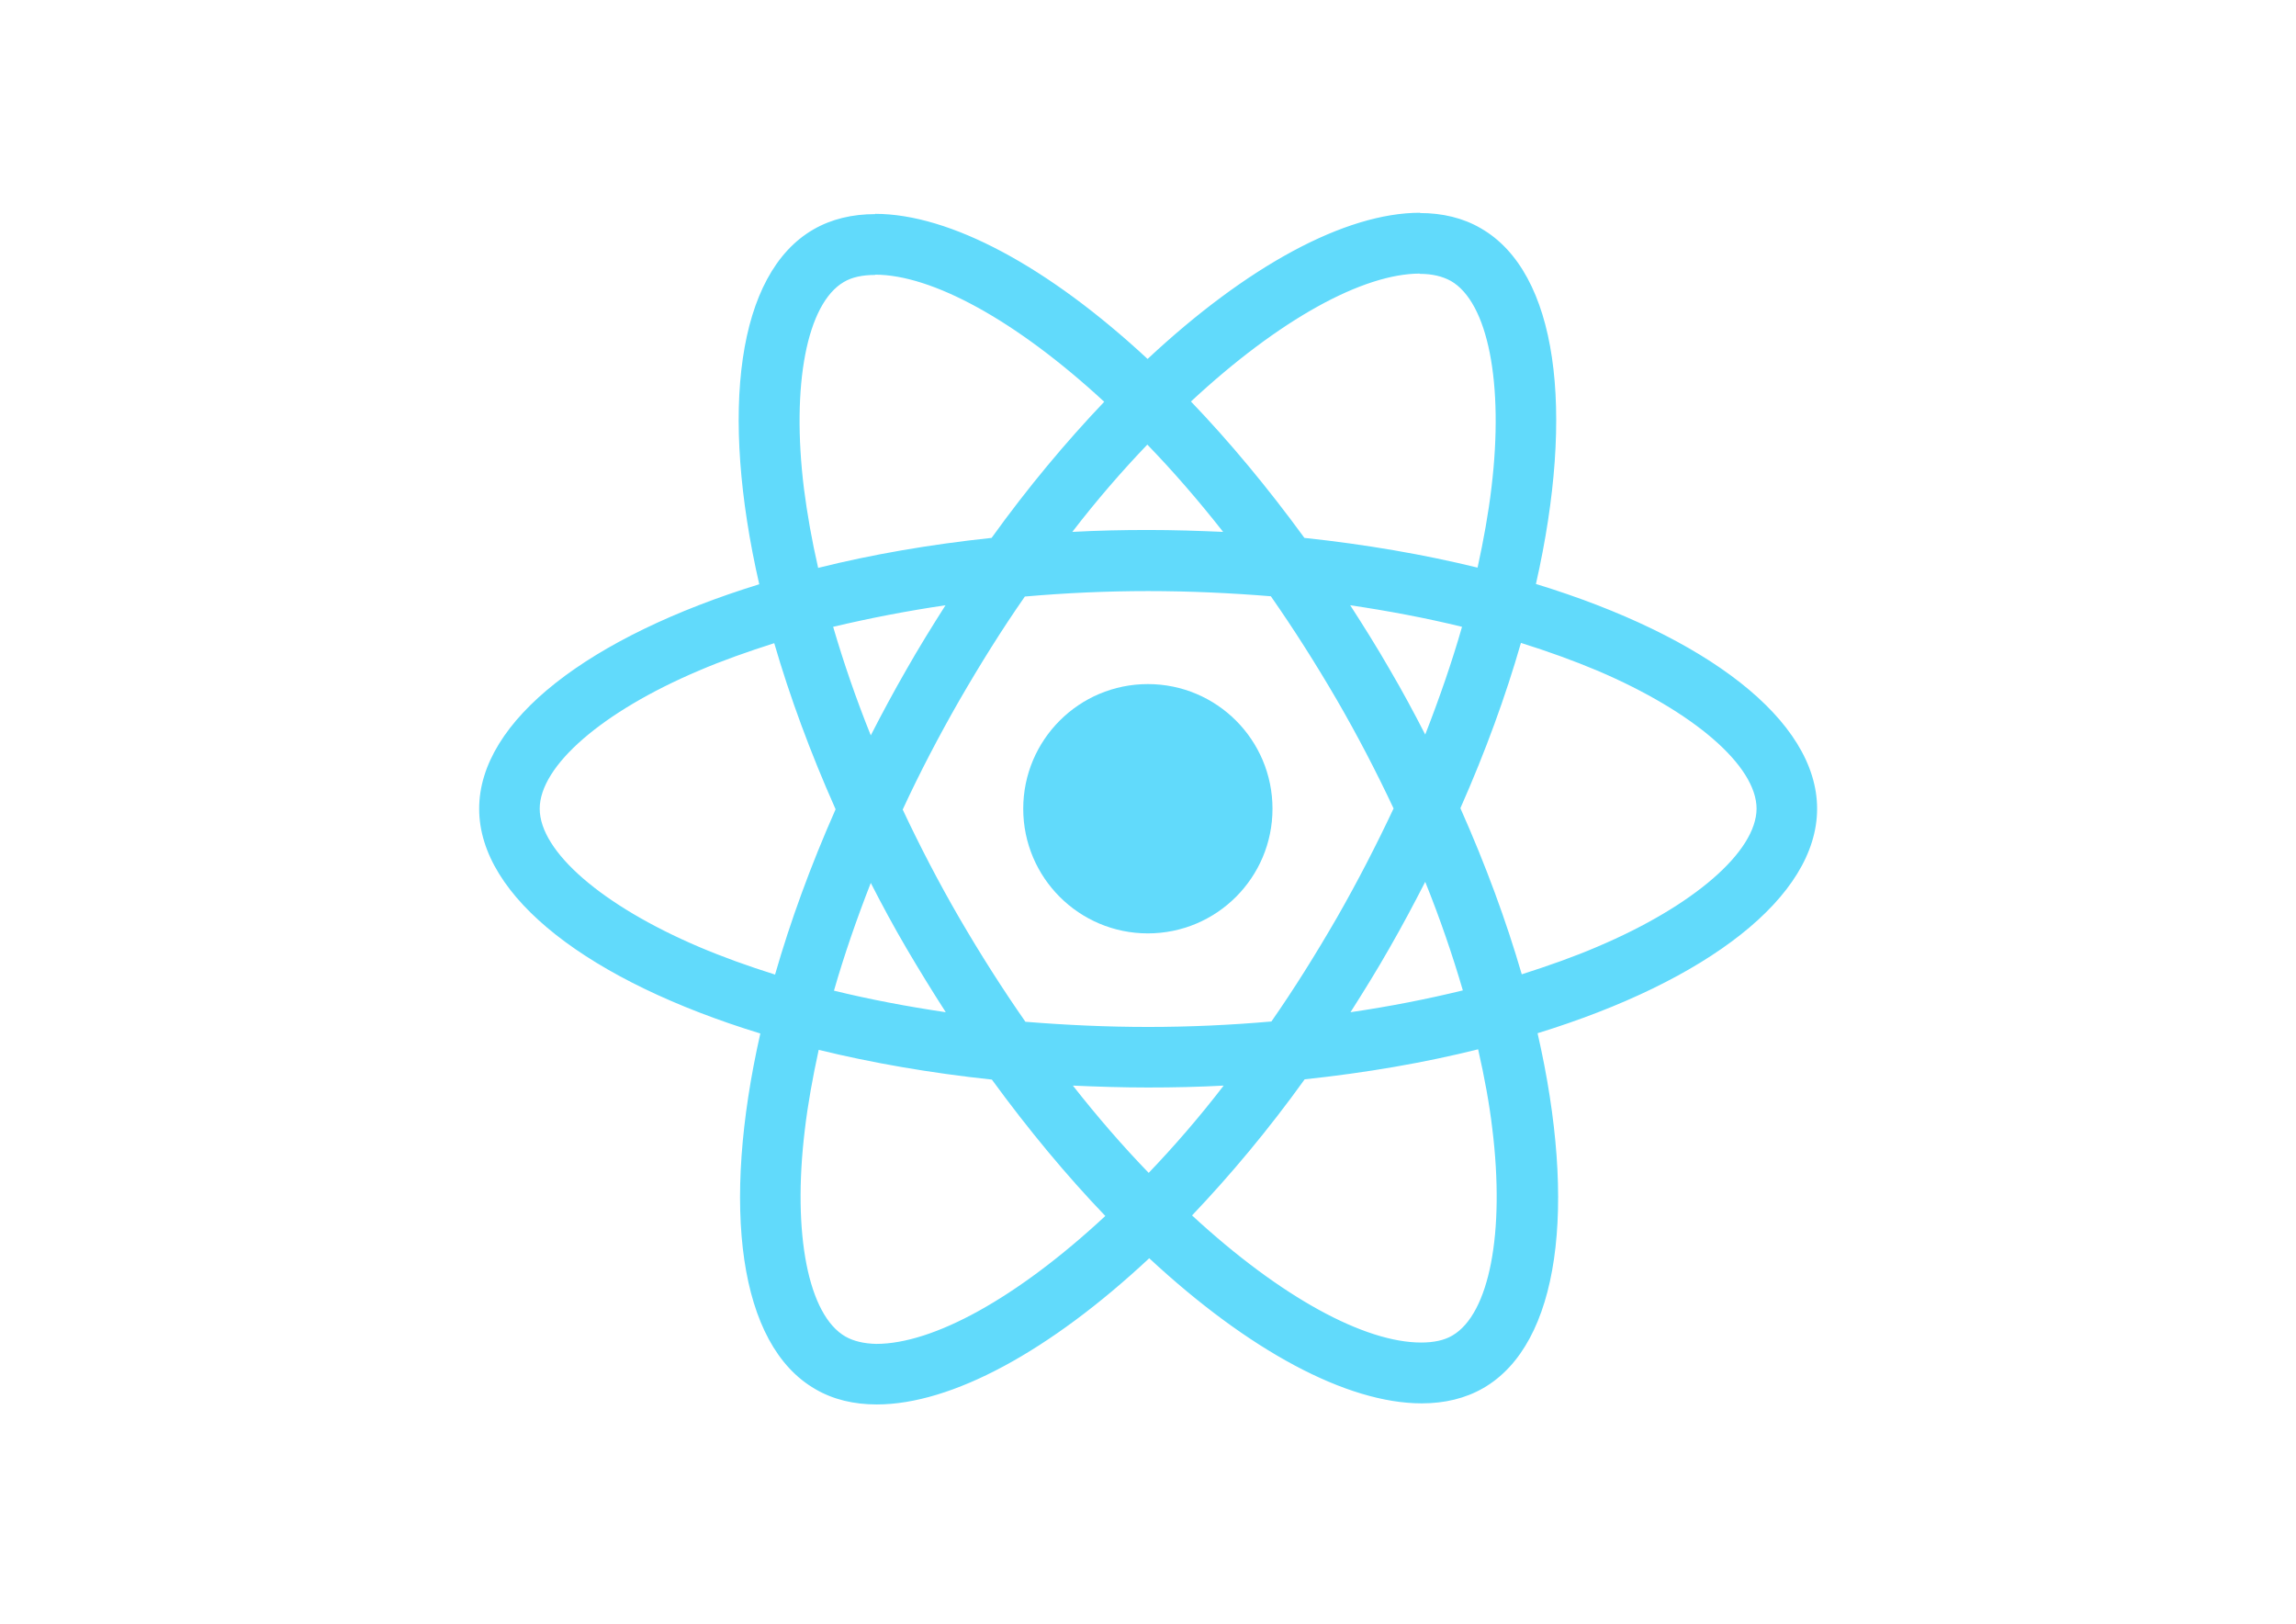
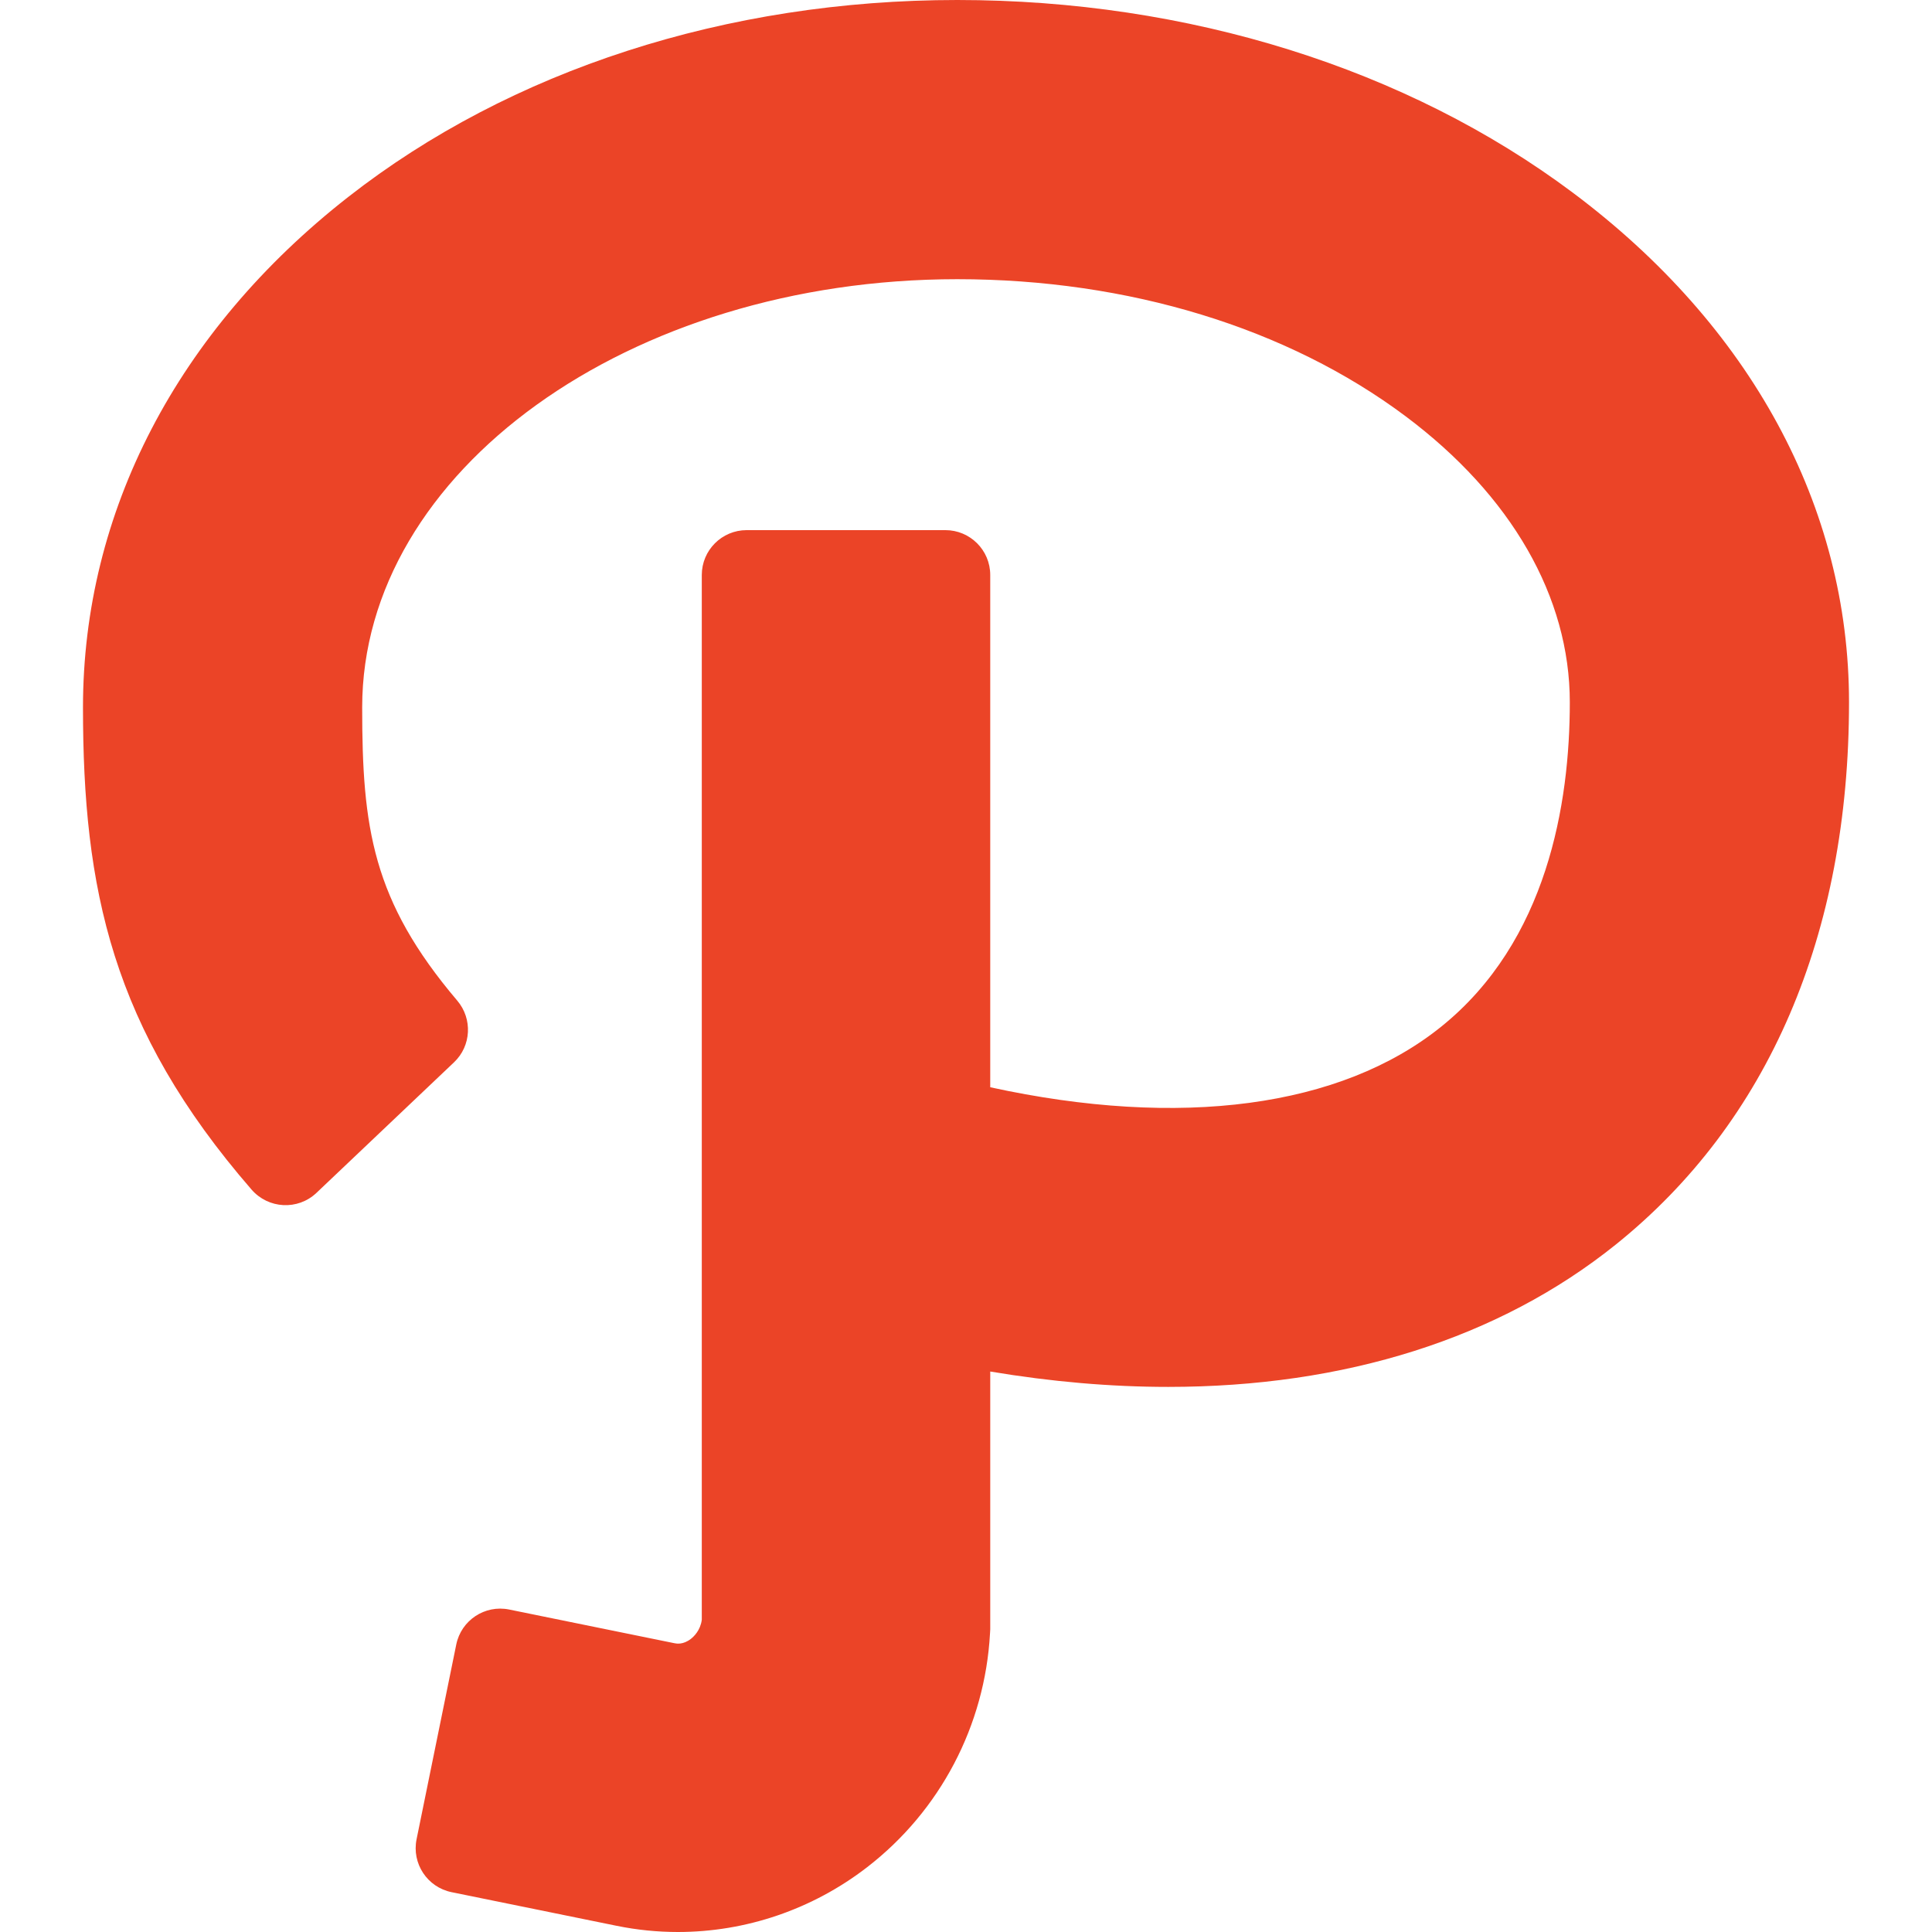
- <svg xmlns="http://www.w3.org/2000/svg" viewBox="0 0 841.9 595.3">
-   <g fill="#61DAFB">
-     <path d="M666.3 296.5c0-32.5-40.7-63.3-103.1-82.4 14.4-63.6 8-114.2-20.2-130.4-6.5-3.8-14.1-5.6-22.4-5.6v22.3c4.6 0 8.3.9 11.4 2.6 13.6 7.8 19.5 37.5 14.9 75.7-1.1 9.4-2.9 19.3-5.1 29.4-19.6-4.8-41-8.5-63.5-10.9-13.5-18.5-27.5-35.3-41.6-50 32.6-30.3 63.2-46.9 84-46.9V78c-27.5 0-63.5 19.6-99.9 53.6-36.4-33.8-72.4-53.2-99.9-53.2v22.3c20.7 0 51.4 16.5 84 46.6-14 14.7-28 31.4-41.3 49.9-22.6 2.4-44 6.1-63.6 11-2.3-10-4-19.7-5.2-29-4.7-38.2 1.1-67.9 14.6-75.8 3-1.8 6.9-2.6 11.5-2.6V78.5c-8.4 0-16 1.8-22.6 5.6-28.1 16.2-34.4 66.7-19.9 130.1-62.2 19.2-102.7 49.9-102.7 82.3 0 32.5 40.7 63.3 103.1 82.4-14.4 63.6-8 114.2 20.2 130.4 6.5 3.8 14.1 5.6 22.5 5.6 27.5 0 63.5-19.6 99.9-53.6 36.4 33.8 72.4 53.2 99.9 53.2 8.4 0 16-1.8 22.6-5.6 28.1-16.2 34.4-66.7 19.9-130.1 62-19.1 102.5-49.9 102.5-82.3zm-130.2-66.7c-3.7 12.9-8.3 26.2-13.5 39.5-4.1-8-8.4-16-13.1-24-4.6-8-9.5-15.8-14.4-23.4 14.2 2.1 27.9 4.7 41 7.9zm-45.8 106.5c-7.8 13.5-15.8 26.3-24.1 38.2-14.9 1.3-30 2-45.2 2-15.1 0-30.2-.7-45-1.9-8.3-11.9-16.4-24.6-24.2-38-7.6-13.1-14.5-26.4-20.8-39.8 6.2-13.4 13.2-26.8 20.7-39.9 7.8-13.5 15.8-26.3 24.1-38.2 14.9-1.3 30-2 45.2-2 15.1 0 30.2.7 45 1.9 8.3 11.9 16.4 24.6 24.2 38 7.6 13.1 14.5 26.4 20.8 39.8-6.3 13.4-13.2 26.8-20.7 39.9zm32.3-13c5.4 13.4 10 26.8 13.8 39.8-13.1 3.2-26.9 5.9-41.2 8 4.9-7.7 9.8-15.6 14.4-23.7 4.6-8 8.9-16.1 13-24.1zM421.2 430c-9.3-9.6-18.6-20.3-27.8-32 9 .4 18.2.7 27.5.7 9.4 0 18.7-.2 27.8-.7-9 11.7-18.3 22.4-27.5 32zm-74.4-58.9c-14.2-2.1-27.9-4.7-41-7.9 3.7-12.9 8.3-26.2 13.5-39.5 4.1 8 8.4 16 13.1 24 4.7 8 9.5 15.8 14.4 23.4zM420.7 163c9.3 9.6 18.6 20.3 27.8 32-9-.4-18.2-.7-27.5-.7-9.4 0-18.7.2-27.8.7 9-11.7 18.3-22.4 27.5-32zm-74 58.9c-4.9 7.7-9.8 15.6-14.4 23.7-4.6 8-8.9 16-13 24-5.4-13.4-10-26.8-13.8-39.8 13.1-3.1 26.9-5.8 41.2-7.9zm-90.5 125.2c-35.4-15.1-58.3-34.9-58.3-50.6 0-15.7 22.9-35.6 58.3-50.6 8.6-3.7 18-7 27.7-10.1 5.7 19.6 13.2 40 22.5 60.9-9.2 20.8-16.6 41.1-22.2 60.6-9.9-3.1-19.3-6.5-28-10.2zM310 490c-13.6-7.8-19.5-37.5-14.9-75.7 1.1-9.4 2.9-19.3 5.1-29.4 19.6 4.8 41 8.5 63.5 10.9 13.5 18.5 27.5 35.3 41.6 50-32.6 30.3-63.2 46.9-84 46.9-4.5-.1-8.3-1-11.3-2.7zm237.2-76.2c4.7 38.2-1.1 67.9-14.6 75.8-3 1.8-6.9 2.6-11.5 2.6-20.7 0-51.4-16.5-84-46.6 14-14.7 28-31.4 41.3-49.9 22.6-2.4 44-6.1 63.6-11 2.3 10.1 4.1 19.8 5.2 29.1zm38.5-66.7c-8.6 3.7-18 7-27.7 10.1-5.7-19.6-13.2-40-22.5-60.9 9.2-20.8 16.6-41.1 22.2-60.6 9.9 3.1 19.3 6.5 28.1 10.2 35.4 15.1 58.3 34.9 58.3 50.6-.1 15.7-23 35.6-58.4 50.6zM320.8 78.4z" />
-     <circle cx="420.9" cy="296.5" r="45.7" />
-     <path d="M520.5 78.1z" />
-   </g>
+ <svg xmlns="http://www.w3.org/2000/svg" version="1.1" id="Layer_1" x="0px" y="0px" viewBox="0 0 395.955 395.955" style="enable-background:new 0 0 395.955 395.955;" xml:space="preserve">
+   <path style="fill:#EB4427;" d="M322.327,39.477C288.298,14.02,243.502,0,196.191,0c-47.232,0-91.57,14.342-124.845,40.384  c-35.04,27.425-54.339,64.572-54.339,104.601c0,37.081,5.851,65.753,34.547,98.815c3.444,3.968,9.492,4.291,13.303,0.674  l28.198-26.764c3.548-3.368,3.817-8.915,0.651-12.644c-17.423-20.518-19.479-35.481-19.479-60.081  c0-48.394,54.712-87.766,121.963-87.766c35.037,0,67.659,9.971,91.86,28.075c21.717,16.246,33.676,37.069,33.676,58.632  c0,20.673-4.582,48.997-26.409,66.528c-20.545,16.502-53.333,20.887-92.372,12.374V117.841c0-5.077-4.116-9.192-9.192-9.192h-40.732  c-5.077,0-9.192,4.116-9.192,9.192v214.126c-0.287,2.184-1.643,3.454-2.243,3.918c-1.612,1.243-2.95,0.97-3.39,0.879l-33.844-6.898  c-4.975-1.014-9.829,2.197-10.843,7.171l-8.134,39.911c-1.014,4.975,2.197,9.829,7.171,10.843l33.844,6.898  c4.165,0.849,8.366,1.266,12.549,1.266c13.877,0,27.529-4.596,38.774-13.278c14.97-11.558,24.152-29.036,25.188-47.952l0.045-0.809  v-52.828c12.564,2.106,24.76,3.151,36.486,3.151c36.099,0,67.718-9.899,91.716-29.173c31.27-25.114,47.8-63.546,47.8-111.141  C378.948,103.886,358.84,66.791,322.327,39.477z" />
+   <g>
+ </g>
+   <g>
+ </g>
+   <g>
+ </g>
+   <g>
+ </g>
+   <g>
+ </g>
+   <g>
+ </g>
+   <g>
+ </g>
+   <g>
+ </g>
+   <g>
+ </g>
+   <g>
+ </g>
+   <g>
+ </g>
+   <g>
+ </g>
+   <g>
+ </g>
+   <g>
+ </g>
+   <g>
+ </g>
</svg>
